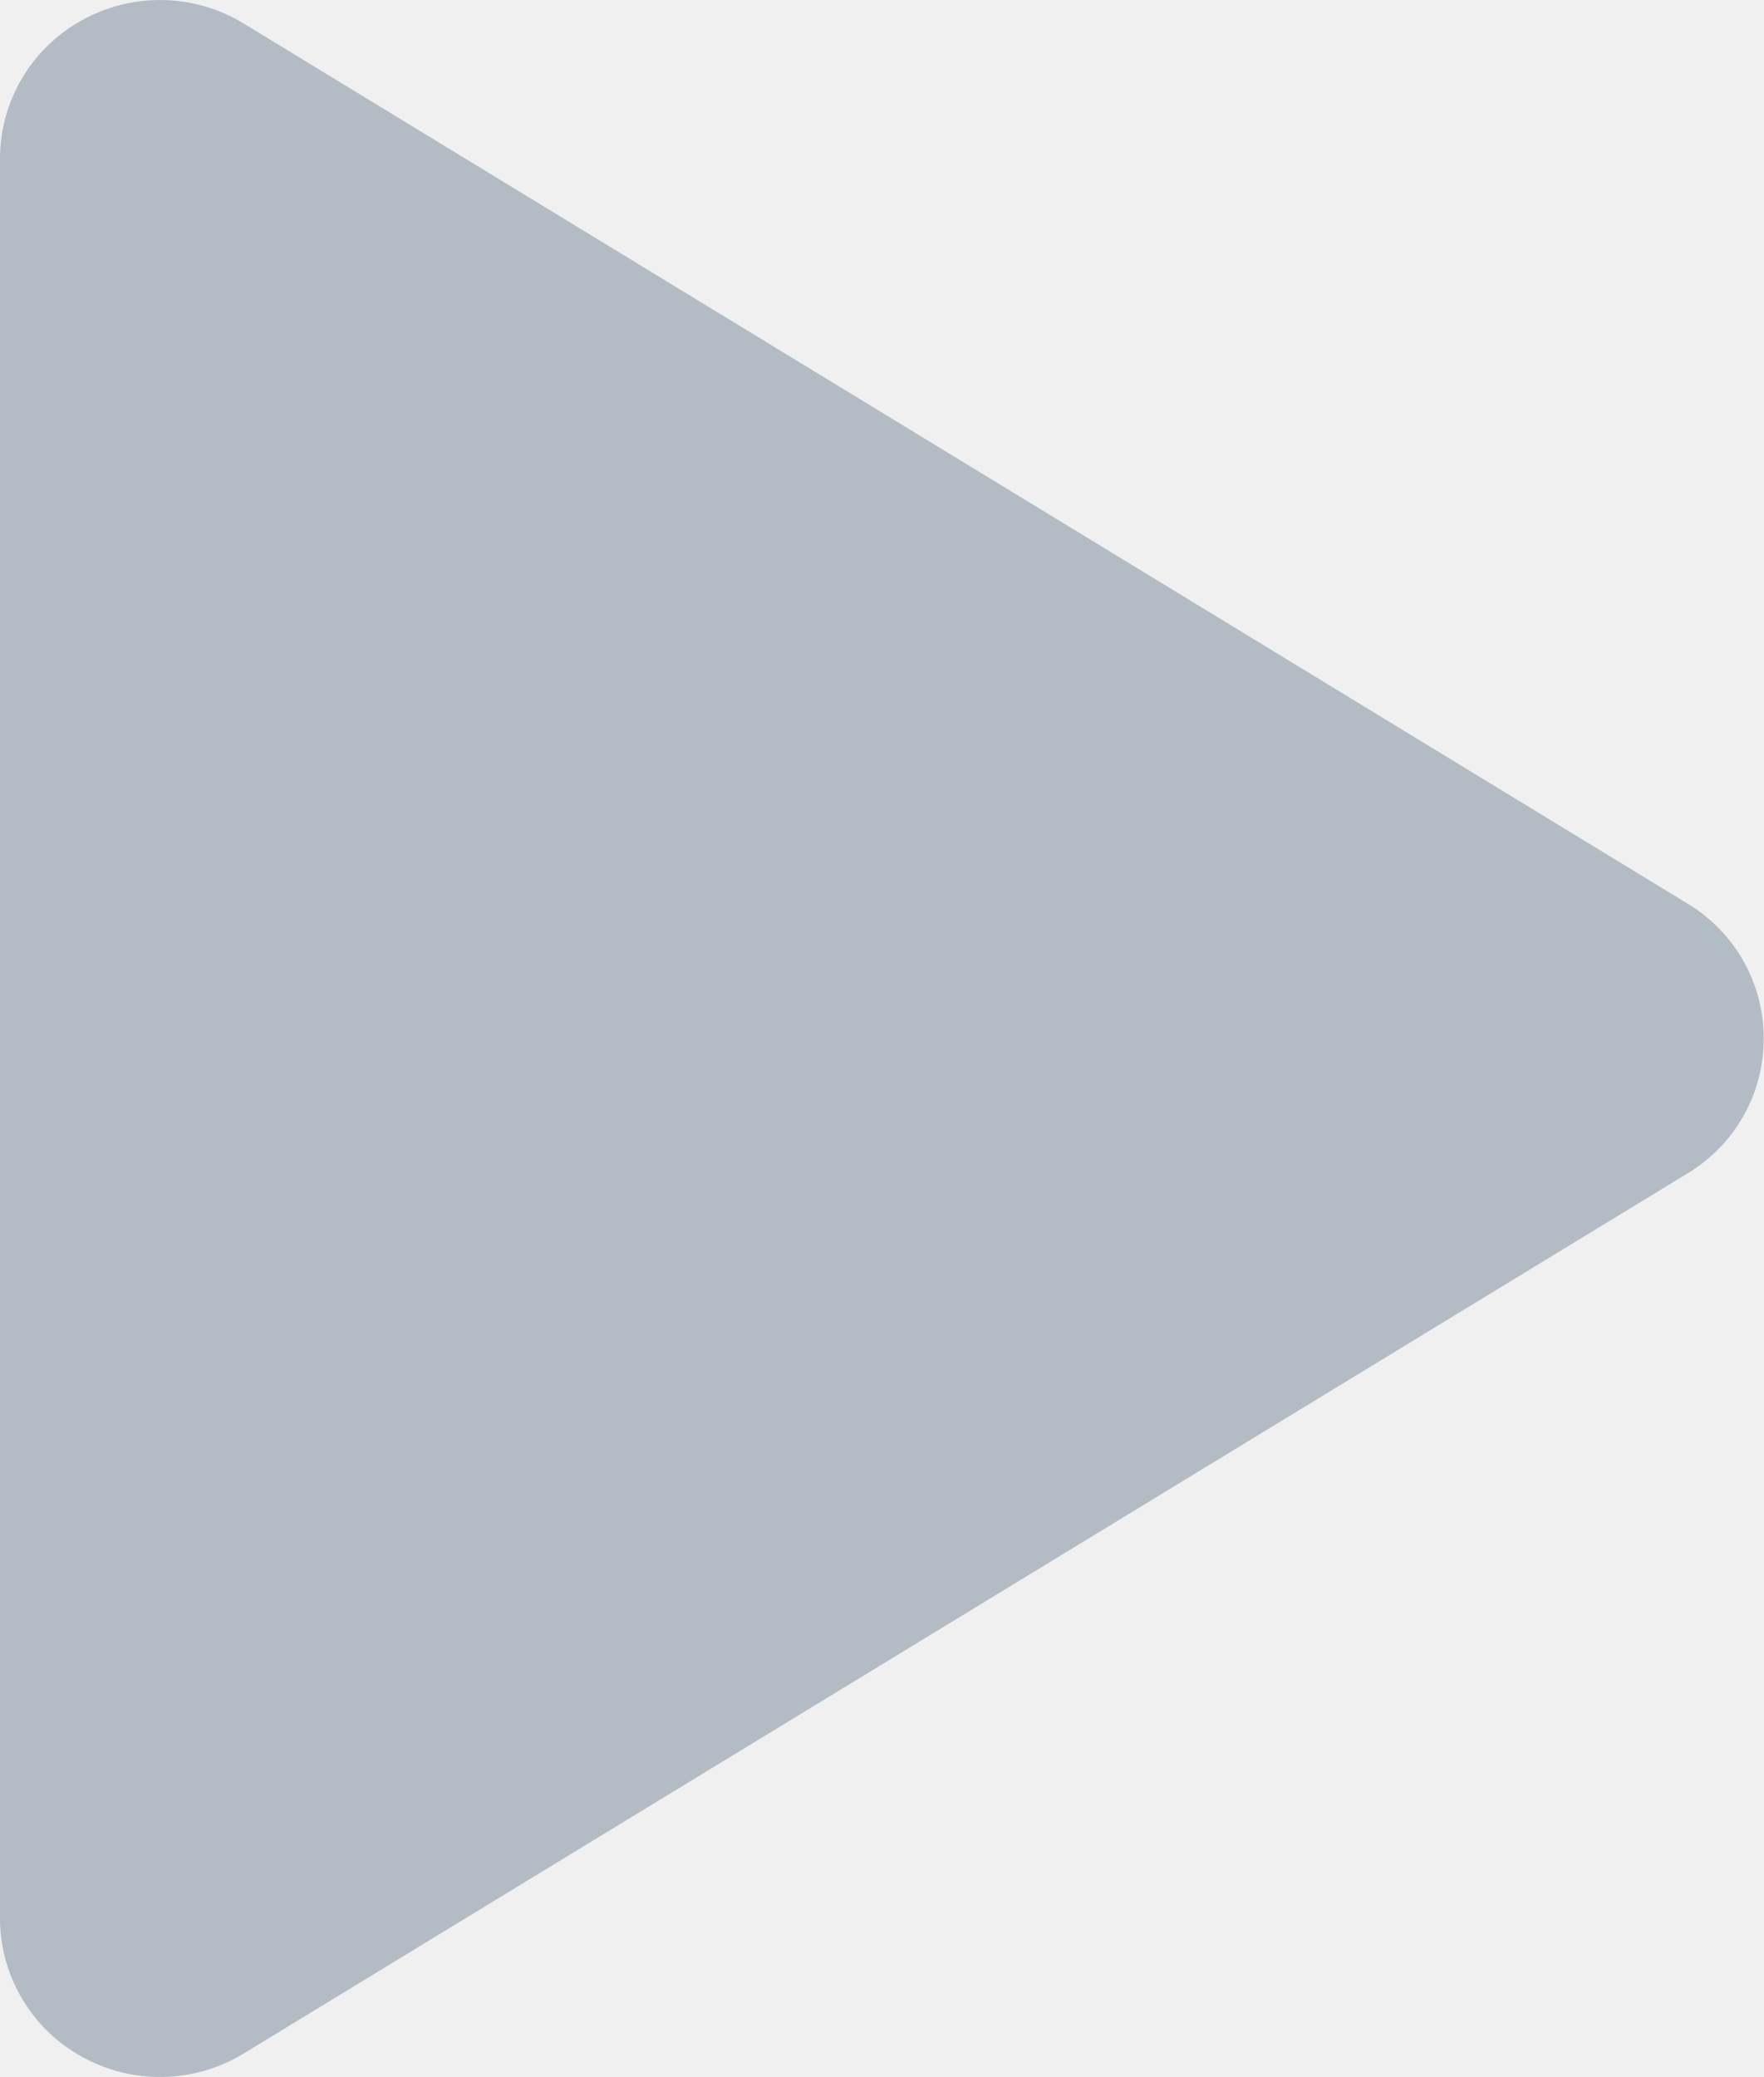
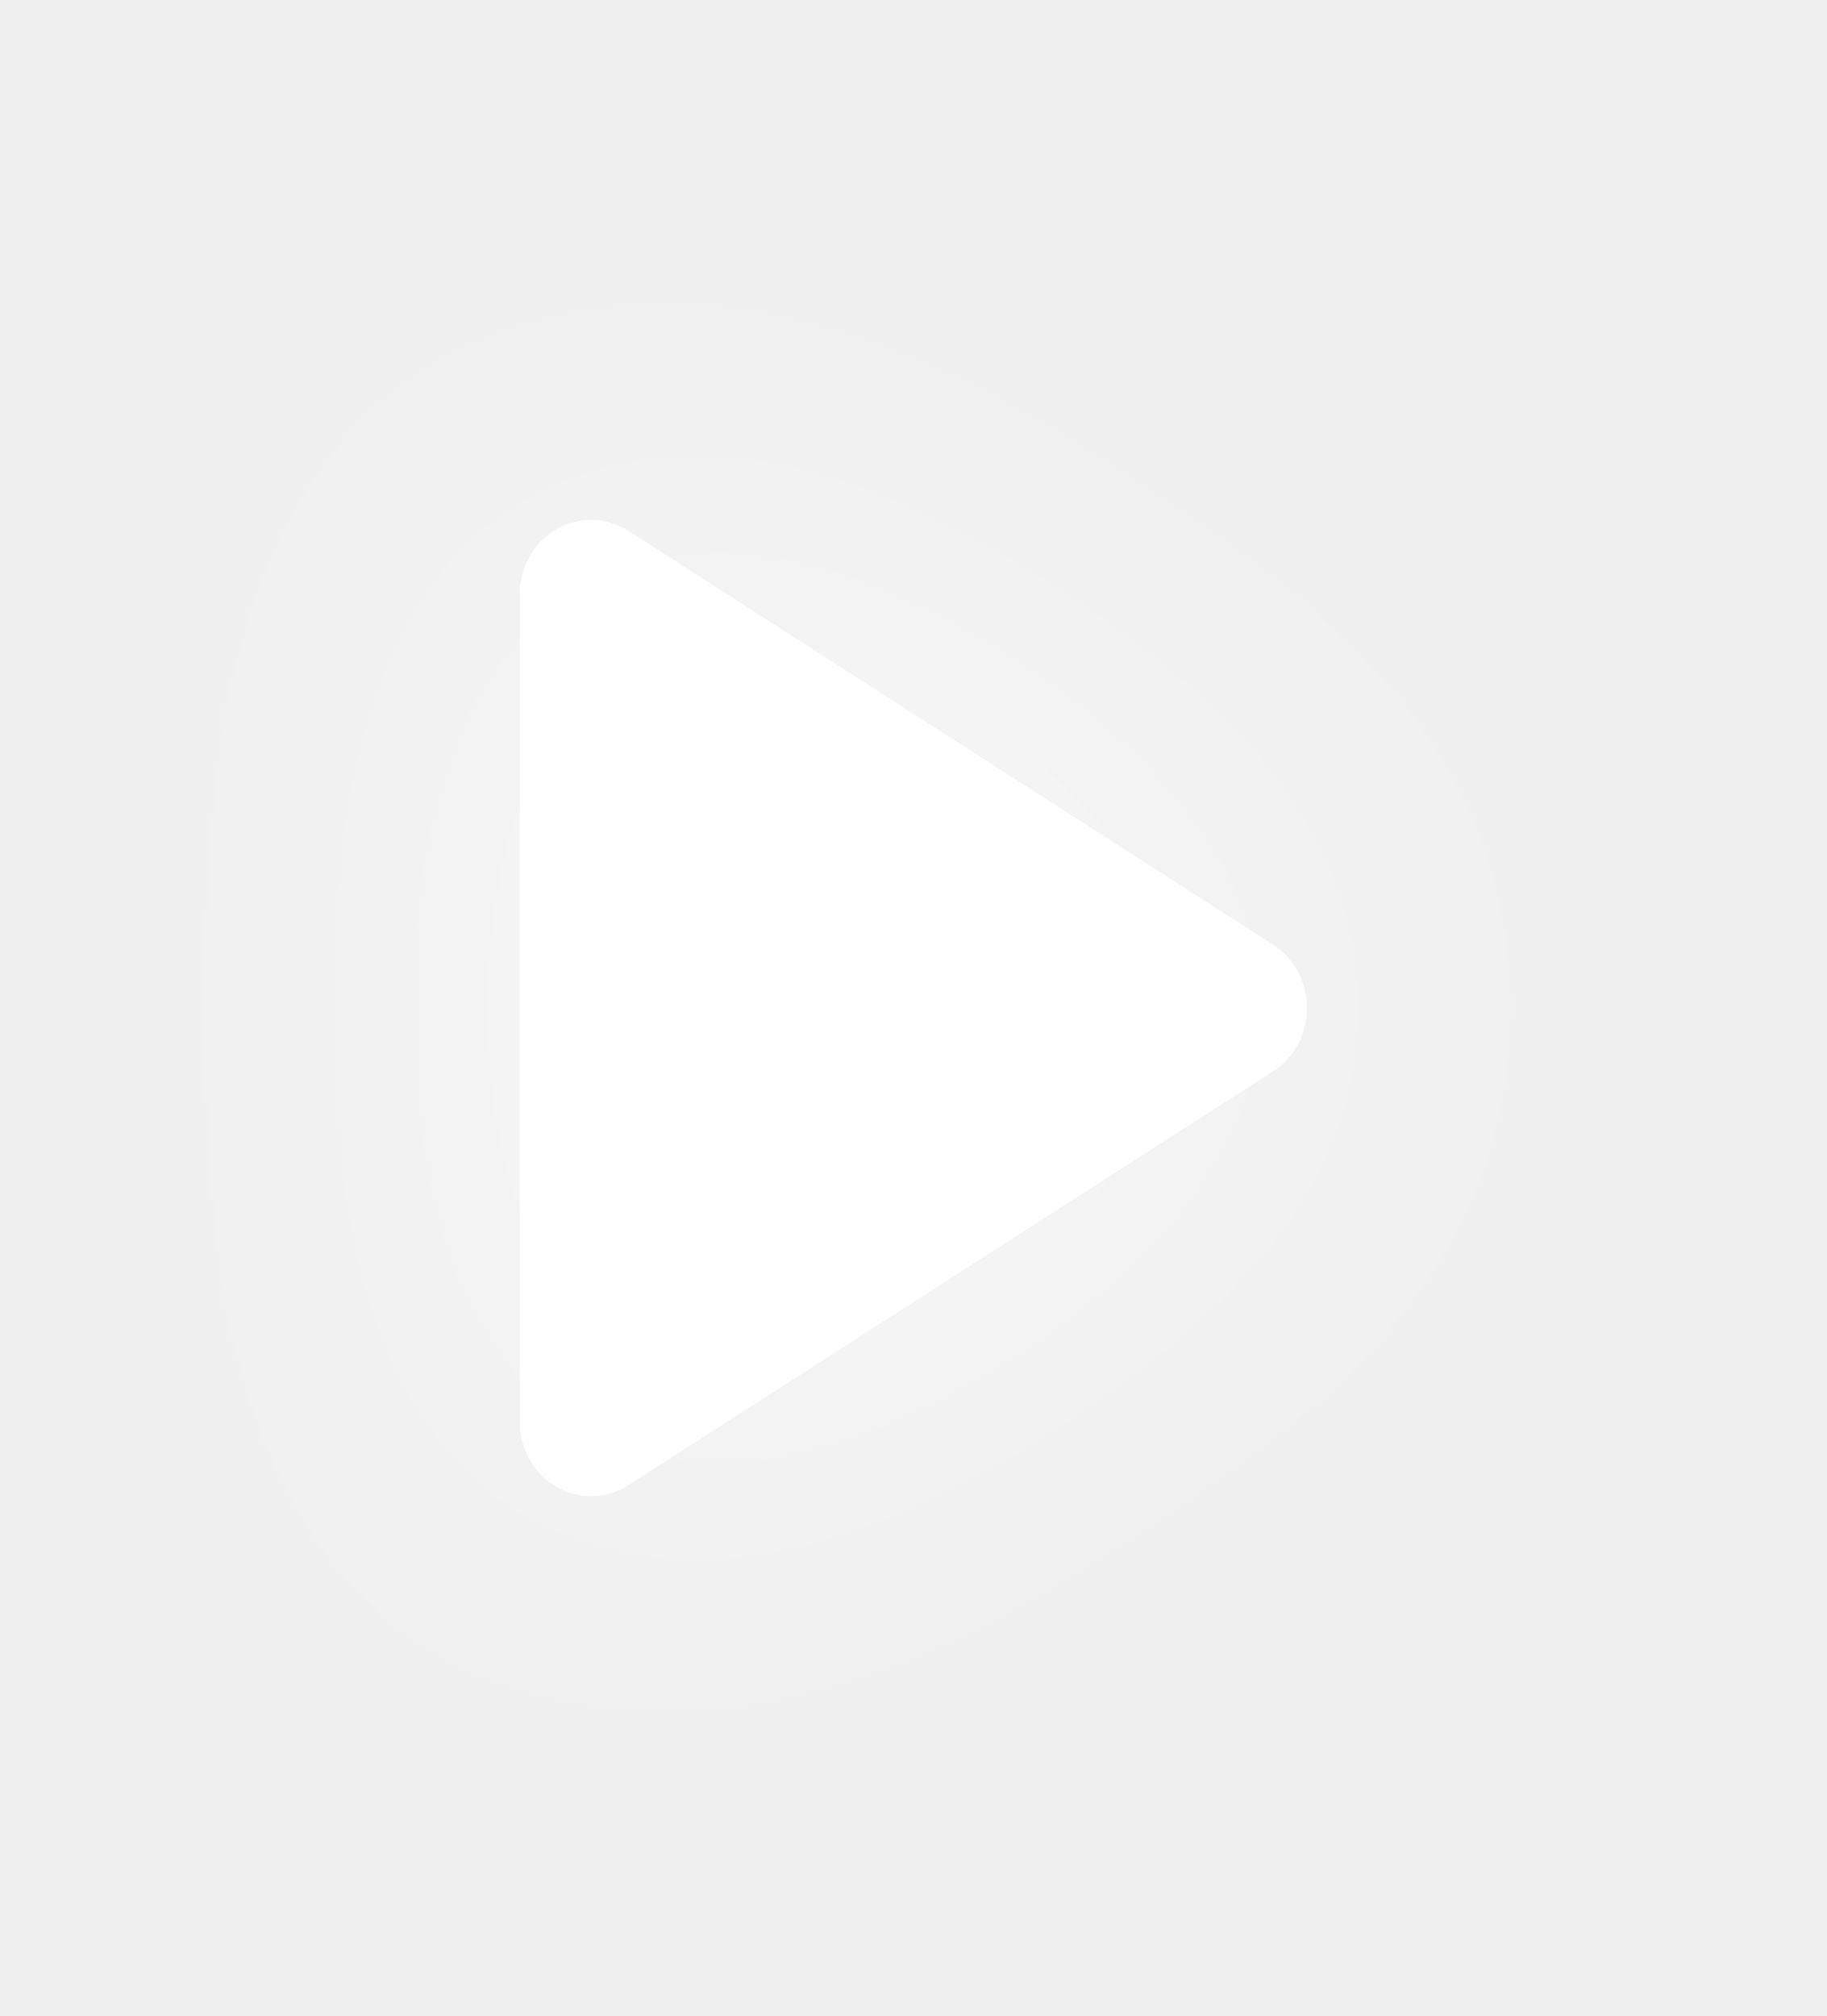
- <svg xmlns="http://www.w3.org/2000/svg" width="45" height="53" viewBox="0 0 45 53" fill="none">
-   <path d="M45 26.5C45.002 27.192 44.824 27.873 44.483 28.476C44.143 29.079 43.651 29.584 43.057 29.942L6.218 52.4C5.597 52.779 4.886 52.986 4.158 52.999C3.429 53.013 2.711 52.832 2.076 52.476C1.447 52.126 0.924 51.615 0.559 50.996C0.194 50.377 0.001 49.673 0 48.955V4.045C0.001 3.327 0.194 2.623 0.559 2.004C0.924 1.385 1.447 0.874 2.076 0.524C2.711 0.168 3.429 -0.013 4.158 0.001C4.886 0.014 5.597 0.221 6.218 0.6L43.057 23.058C43.651 23.416 44.143 23.921 44.483 24.524C44.824 25.127 45.002 25.808 45 26.5Z" fill="#B3BCC4" />
+ <svg xmlns="http://www.w3.org/2000/svg" width="116" height="128" viewBox="0 0 116 128" fill="none">
+   <g filter="url(#filter0_d_249_1131)">
+     <path d="M83 64C83.002 64.81 82.804 65.606 82.426 66.312C82.047 67.017 81.501 67.608 80.841 68.027L39.909 94.298C39.219 94.741 38.429 94.984 37.62 94.999C36.81 95.015 36.012 94.804 35.307 94.388C34.608 93.978 34.026 93.38 33.621 92.656C33.215 91.932 33.001 91.108 33 90.268V37.732C33.001 36.892 33.215 36.068 33.621 35.344C34.026 34.62 34.608 34.022 35.307 33.612C36.012 33.196 36.81 32.985 37.62 33.001C38.429 33.017 39.219 33.259 39.909 33.702L80.841 59.973C81.501 60.392 82.047 60.983 82.426 61.688C82.804 62.394 83.002 63.19 83 64Z" fill="white" />
+   </g>
+   <defs>
+     <filter id="filter0_d_249_1131" x="0" y="0" width="116" height="128" filterUnits="userSpaceOnUse" color-interpolation-filters="sRGB">
+       <feFlood flood-opacity="0" result="BackgroundImageFix" />
+       <feColorMatrix in="SourceAlpha" type="matrix" values="0 0 0 0 0 0 0 0 0 0 0 0 0 0 0 0 0 0 127 0" result="hardAlpha" />
+       <feOffset />
+       <feGaussianBlur stdDeviation="16.5" />
+       <feComposite in2="hardAlpha" operator="out" />
+       <feColorMatrix type="matrix" values="0 0 0 0 1 0 0 0 0 1 0 0 0 0 1 0 0 0 0.55 0" />
+       <feBlend mode="normal" in2="BackgroundImageFix" result="effect1_dropShadow_249_1131" />
+       <feBlend mode="normal" in="SourceGraphic" in2="effect1_dropShadow_249_1131" result="shape" />
+     </filter>
+   </defs>
</svg>
